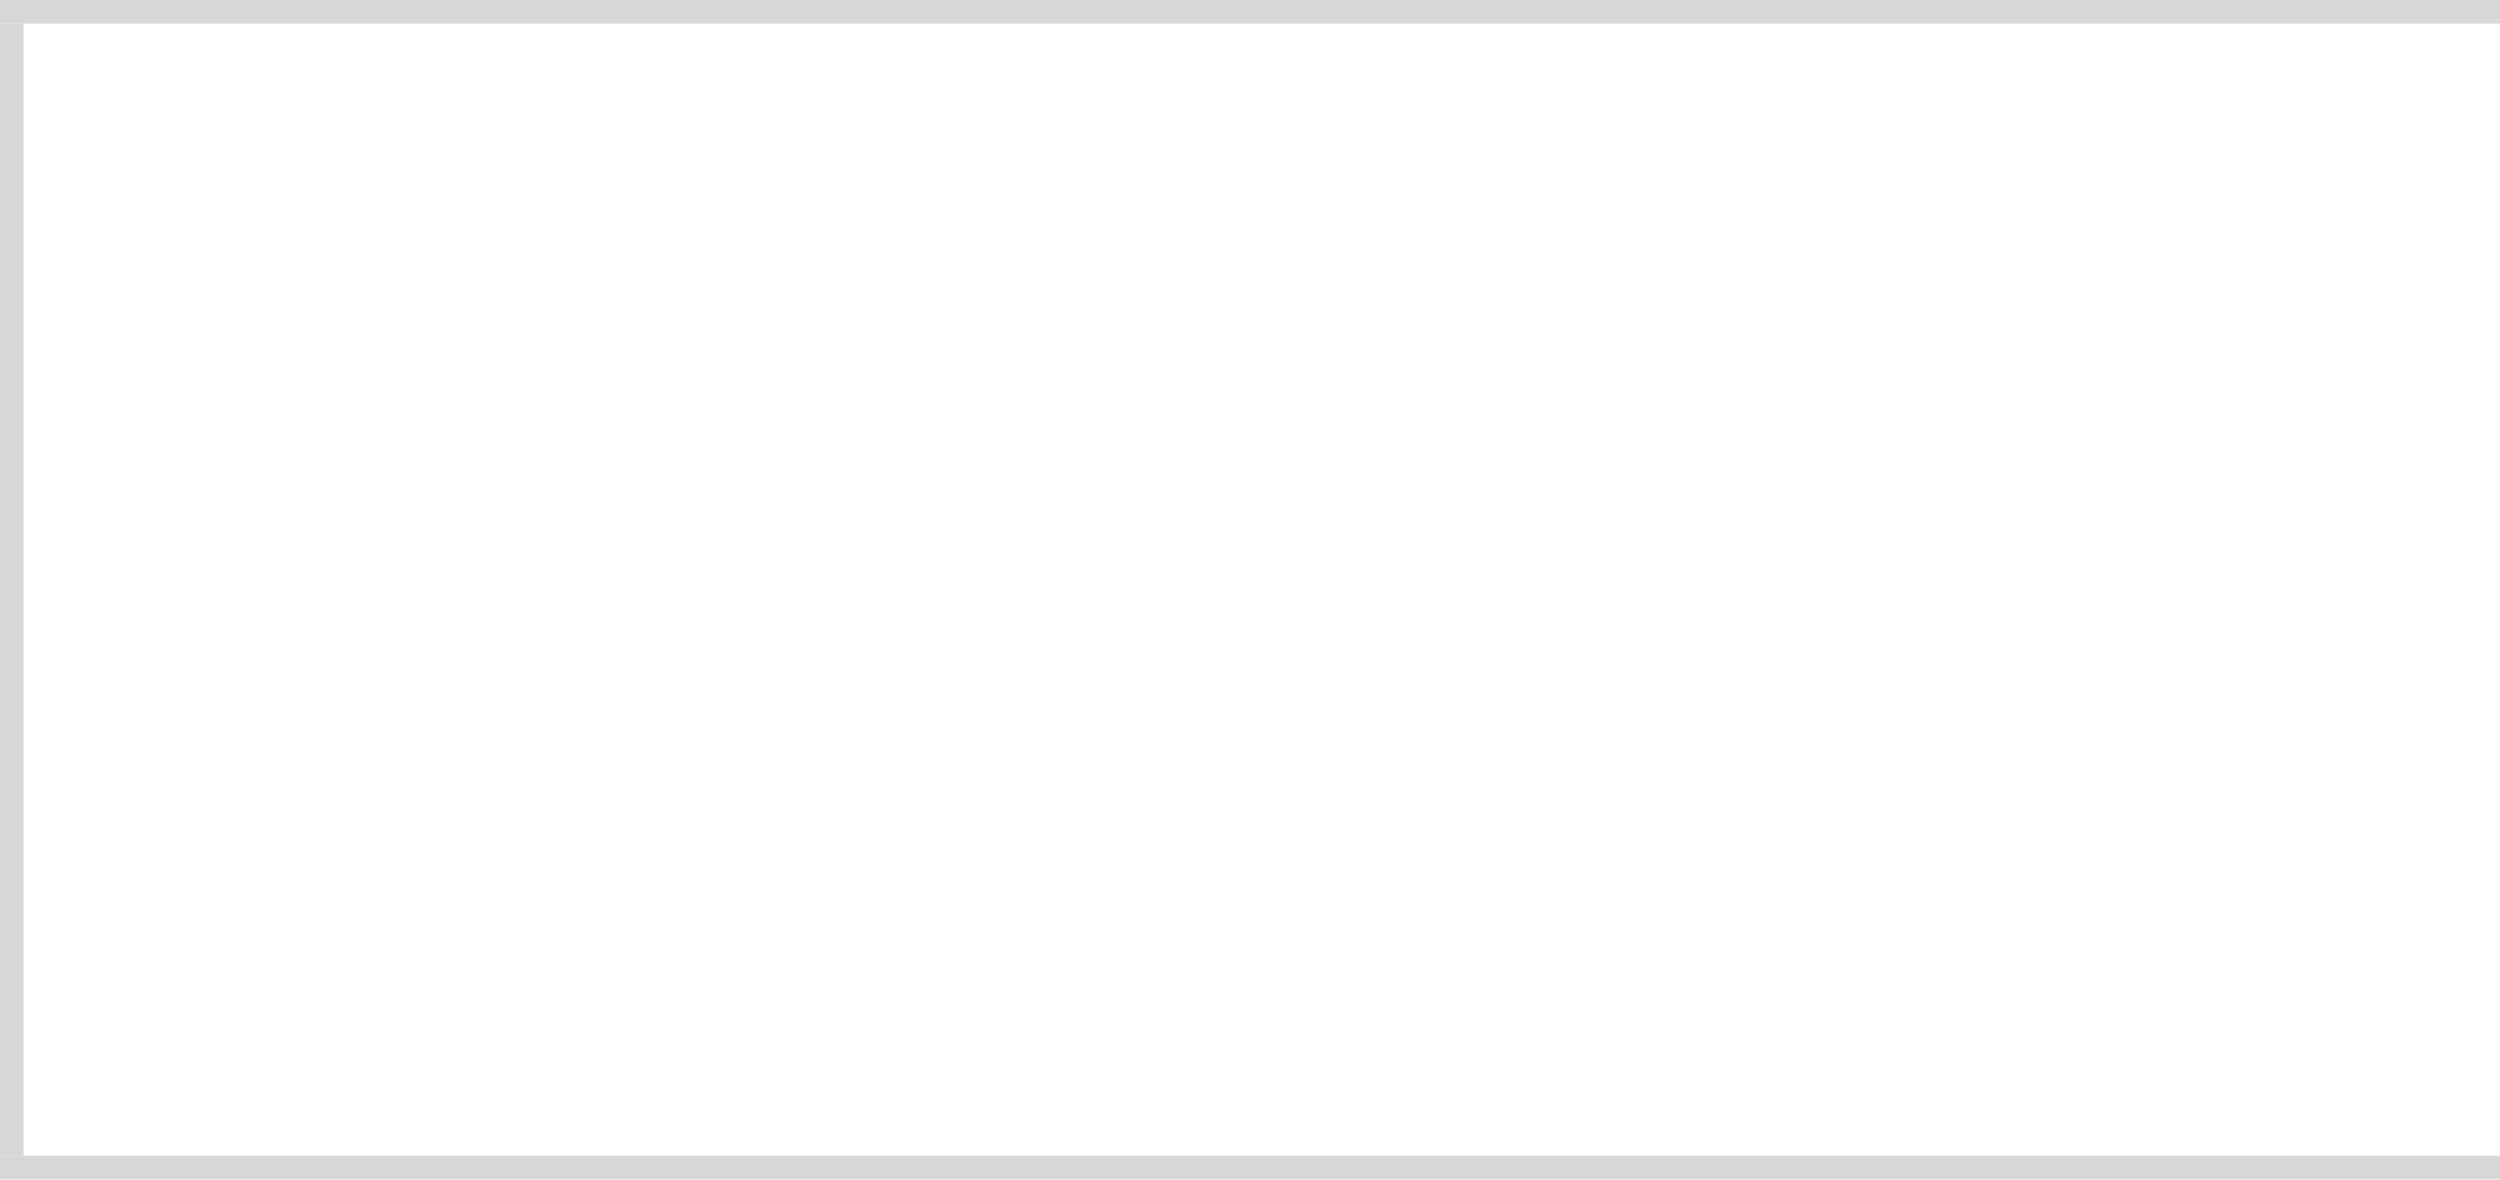
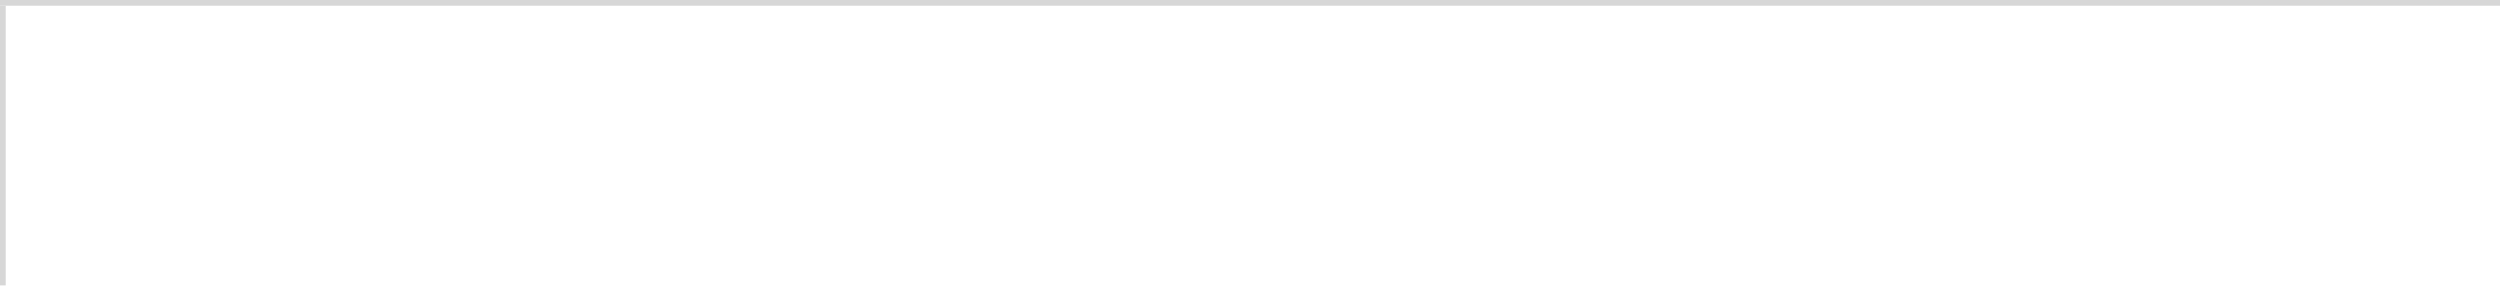
- <svg xmlns="http://www.w3.org/2000/svg" version="1.1" width="106px" height="50px" viewBox="64 230 106 50">
-   <path d="M 1 1  L 106 1  L 106 49  L 1 49  L 1 1  Z " fill-rule="nonzero" fill="rgba(255, 255, 255, 1)" stroke="none" transform="matrix(1 0 0 1 64 230 )" class="fill" />
-   <path d="M 0.5 1  L 0.5 49  " stroke-width="1" stroke-dasharray="0" stroke="rgba(215, 215, 215, 1)" fill="none" transform="matrix(1 0 0 1 64 230 )" class="stroke" />
-   <path d="M 0 0.5  L 106 0.5  " stroke-width="1" stroke-dasharray="0" stroke="rgba(215, 215, 215, 1)" fill="none" transform="matrix(1 0 0 1 64 230 )" class="stroke" />
-   <path d="M 0 49.5  L 106 49.5  " stroke-width="1" stroke-dasharray="0" stroke="rgba(215, 215, 215, 1)" fill="none" transform="matrix(1 0 0 1 64 230 )" class="stroke" />
+ <svg xmlns="http://www.w3.org/2000/svg" version="1.1" width="438px" height="50px" viewBox="170 130 438 50">
+   <path d="M 1 1  L 438 1  L 438 50  L 1 50  L 1 1  Z " fill-rule="nonzero" fill="rgba(255, 255, 255, 1)" stroke="none" transform="matrix(1 0 0 1 170 130 )" class="fill" />
+   <path d="M 0.5 1  L 0.5 50  " stroke-width="1" stroke-dasharray="0" stroke="rgba(215, 215, 215, 1)" fill="none" transform="matrix(1 0 0 1 170 130 )" class="stroke" />
+   <path d="M 0 0.5  L 438 0.5  " stroke-width="1" stroke-dasharray="0" stroke="rgba(215, 215, 215, 1)" fill="none" transform="matrix(1 0 0 1 170 130 )" class="stroke" />
</svg>
